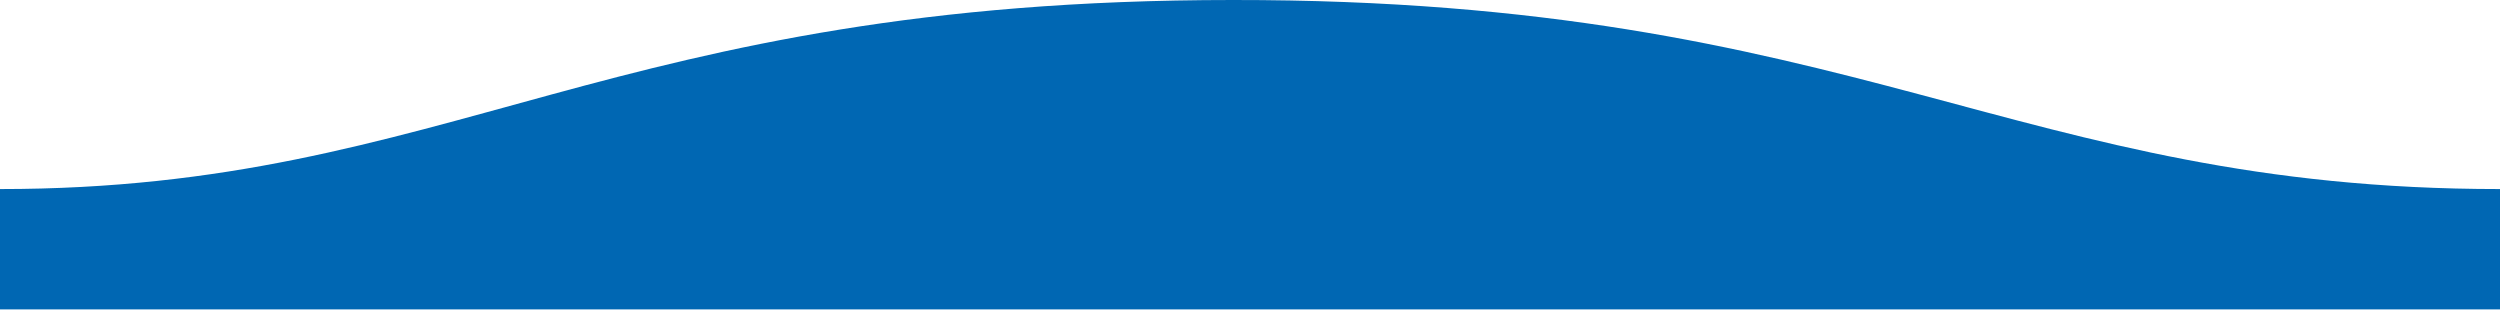
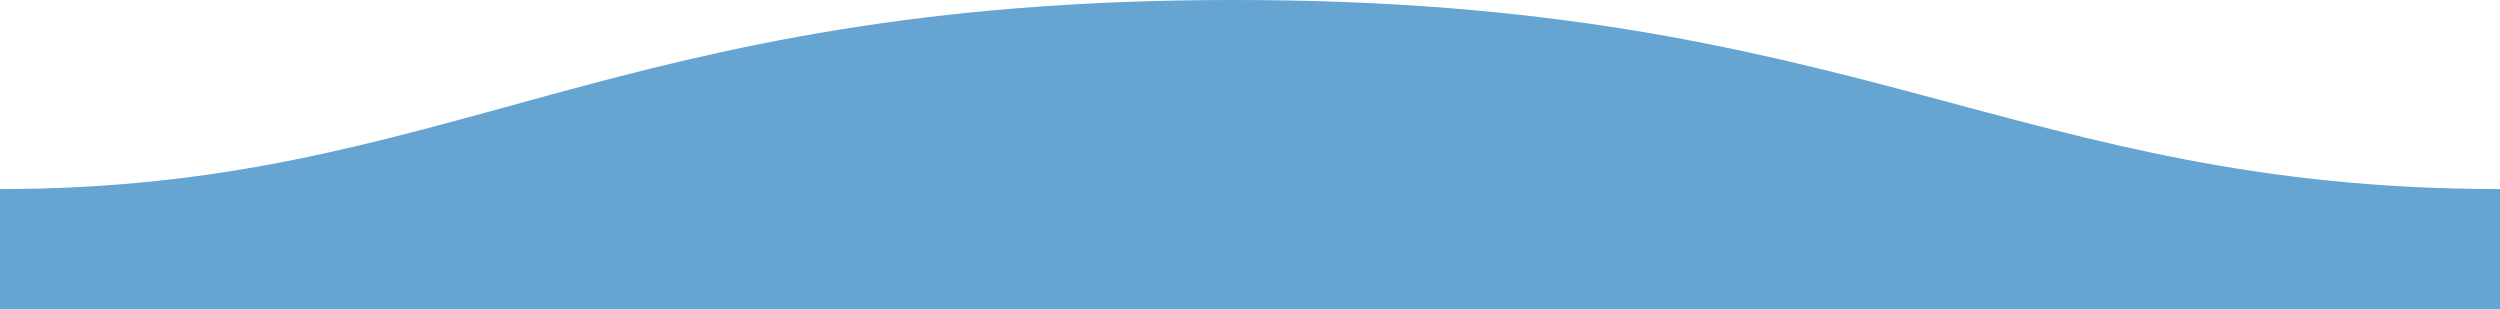
<svg xmlns="http://www.w3.org/2000/svg" version="1.1" id="Layer_1" x="0px" y="0px" viewBox="0 0 1600 198" style="enable-background:new 0 0 1600 198;" xml:space="preserve">
  <style type="text/css">
- 	.st0{fill:#0067B3;}
+ 	.st0{fill:rgba(0,103,179, .6);}
</style>
  <path class="st0" d="M1600,121C1289,121,1190.1-0.3,789,0C389,0,289,121,0,121v77h1600C1600,198,1600,150,1600,121z" />
</svg>
